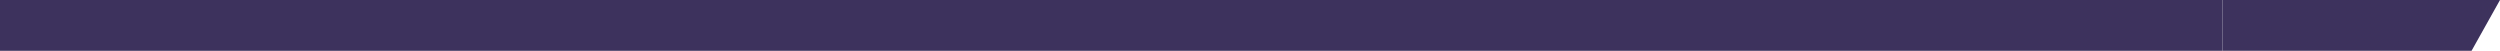
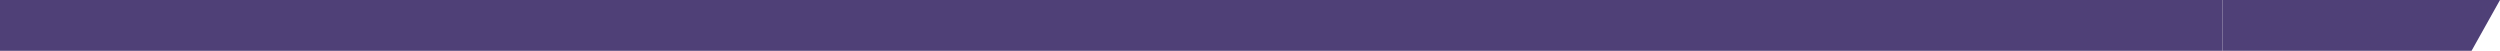
<svg xmlns="http://www.w3.org/2000/svg" viewBox="-17.5 -0.5 123 2.5" width="123" height="2.5">
  <g transform="matrix(1,0,0,1,0,0)">
-     <path d="M-17.5 2L-17.5 -0.5L91.85 -0.5L91.85 2L-17.5 2Z" fill="hsl(256 30% 28%)" fill-rule="evenodd" />
-     <path d="M91.85 2L91.85 -0.5L105.5 -0.5L104.1 2L91.85 2Z" fill="hsl(256 30% 28%)" fill-rule="evenodd" />
+     <path d="M-17.5 2L-17.5 -0.5L91.85 -0.5L91.85 2L-17.5 2Z" fill="hsl(256 30% 35.8%)" fill-rule="evenodd" />
+     <path d="M91.85 2L91.85 -0.5L105.5 -0.5L104.1 2L91.85 2Z" fill="hsl(256 30% 35.8%)" fill-rule="evenodd" />
  </g>
</svg>
